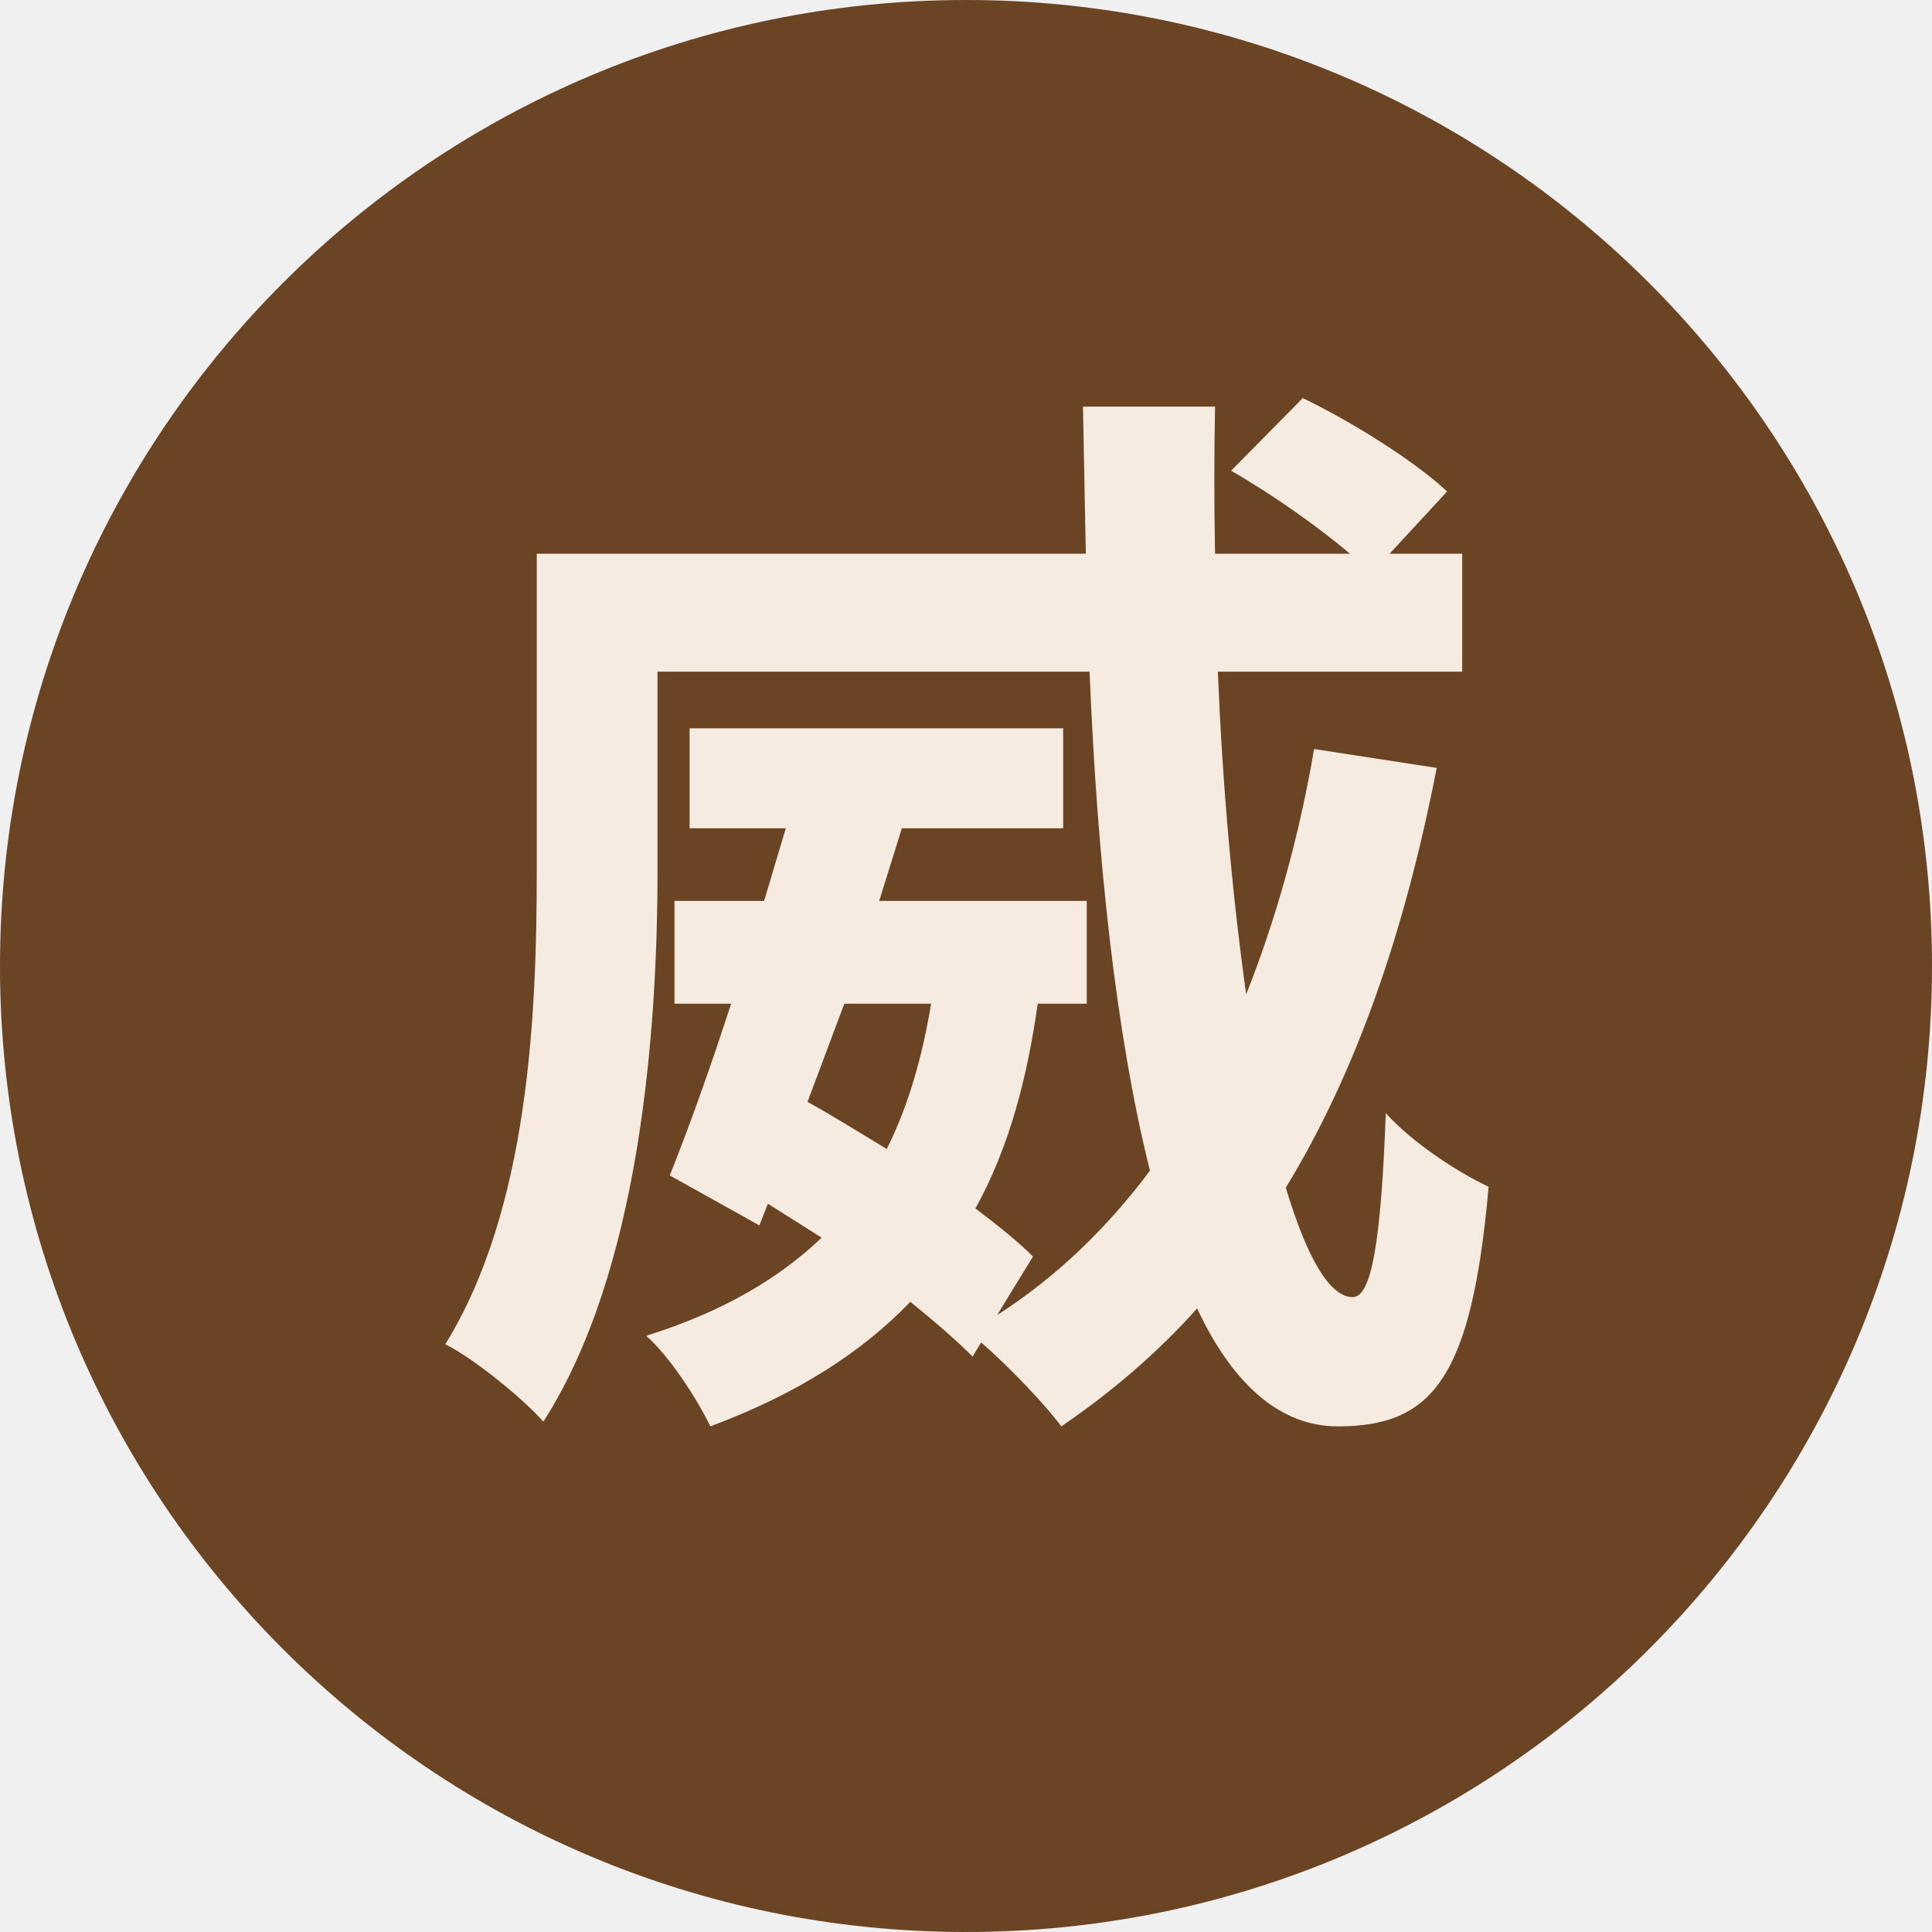
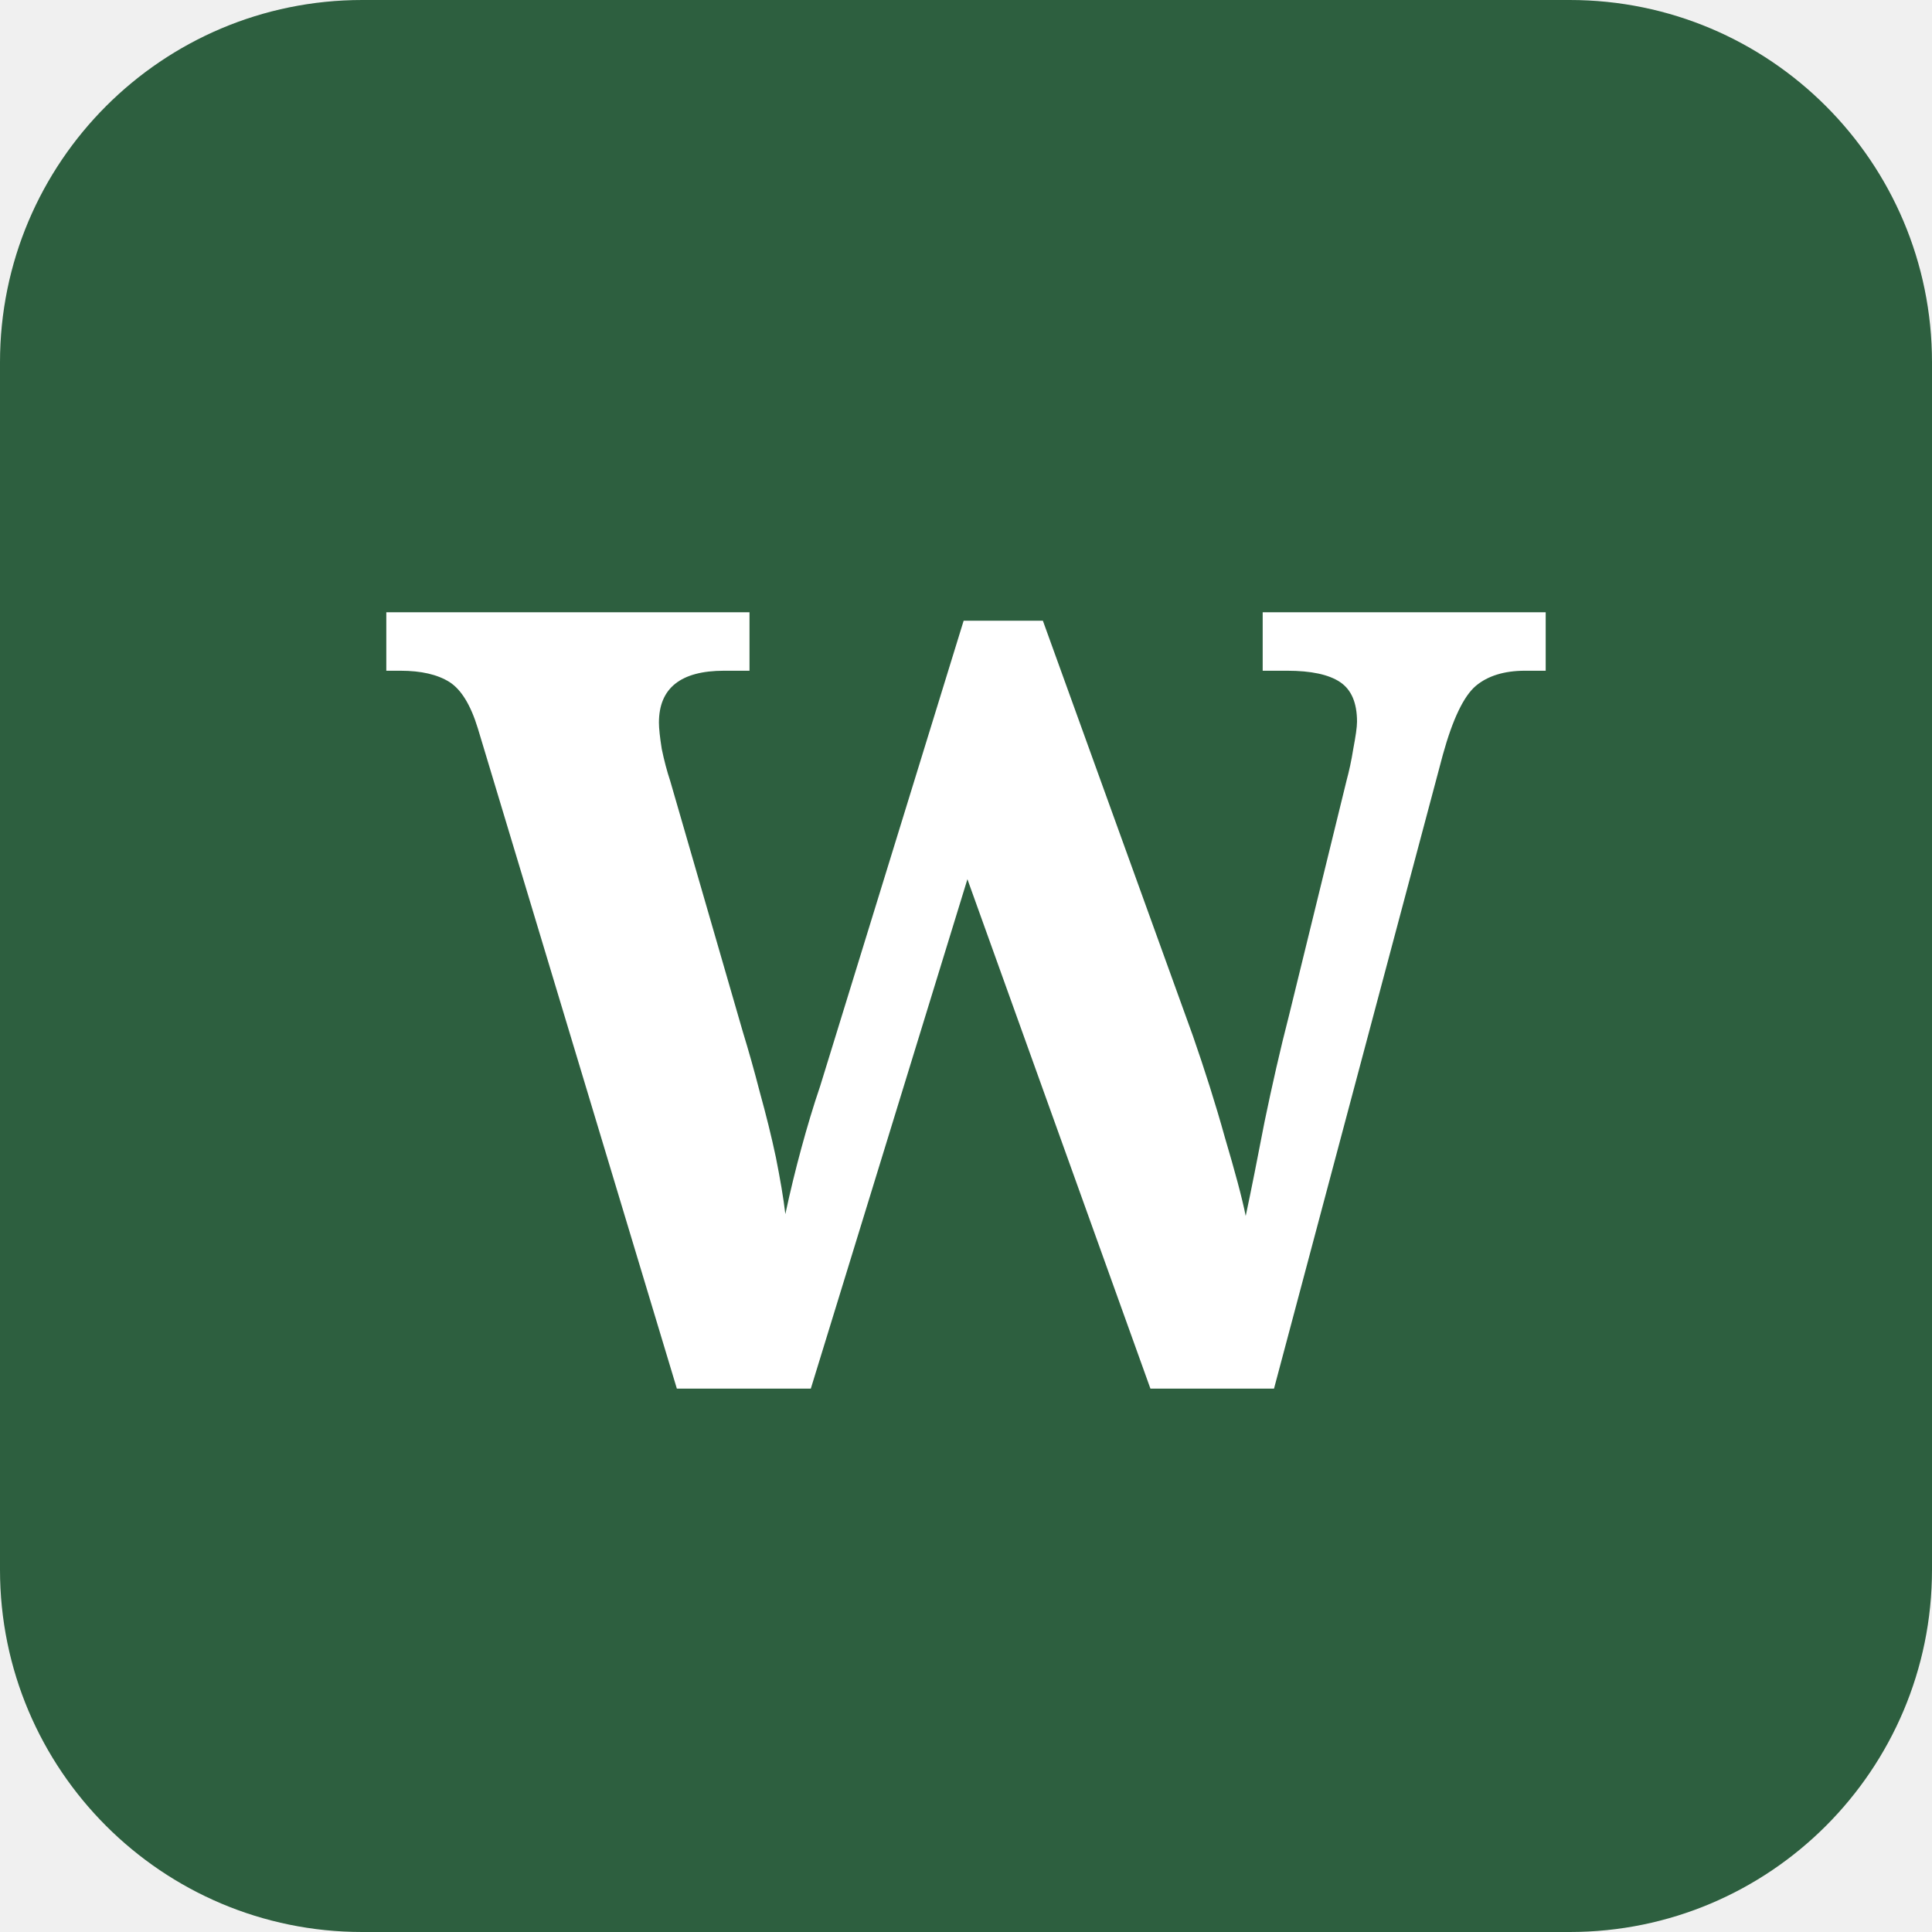
<svg xmlns="http://www.w3.org/2000/svg" viewBox="0 0 32 32">
-   <circle cx="16" cy="16" r="16" fill="#6B4423" />
-   <text x="16" y="22" text-anchor="middle" font-family="serif" font-size="18" font-weight="700" fill="#F5EBE0">威</text>
+   <rect width="32" height="32" rx="6" fill="#2D5F3F" />
+   <text x="16" y="23" text-anchor="middle" font-family="serif" font-size="18" font-weight="700" fill="#fff">W</text>
</svg>
